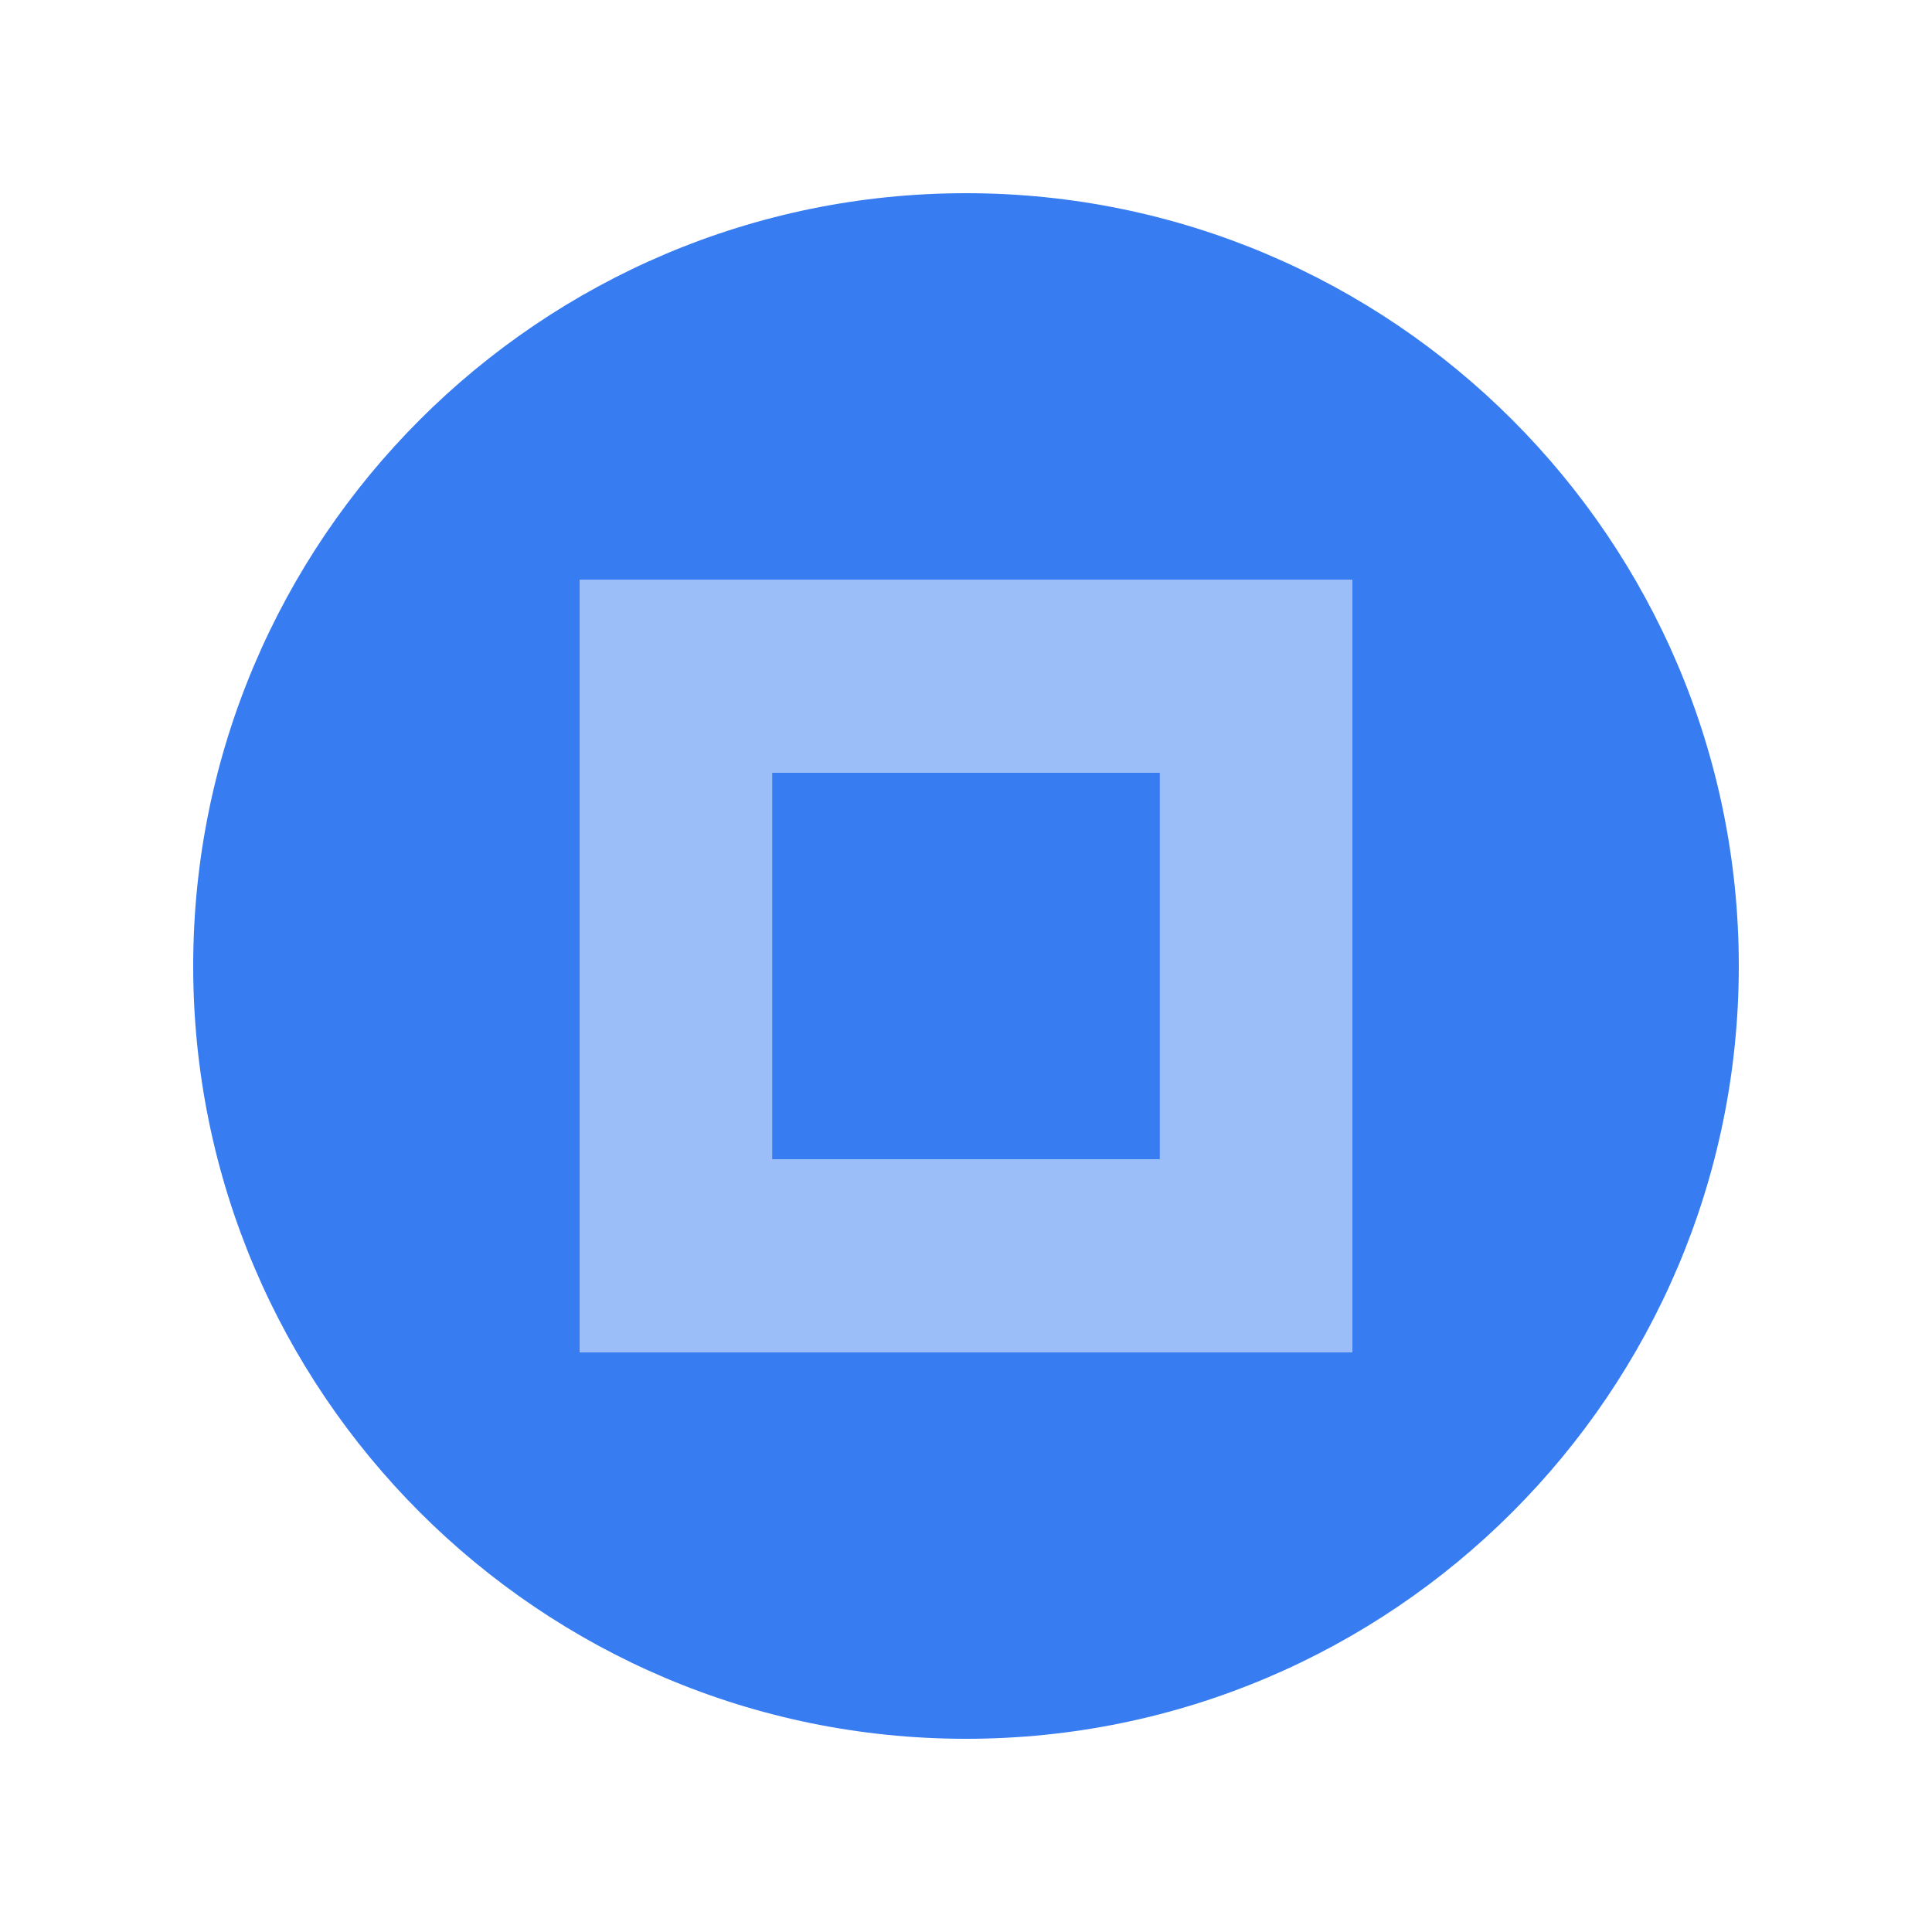
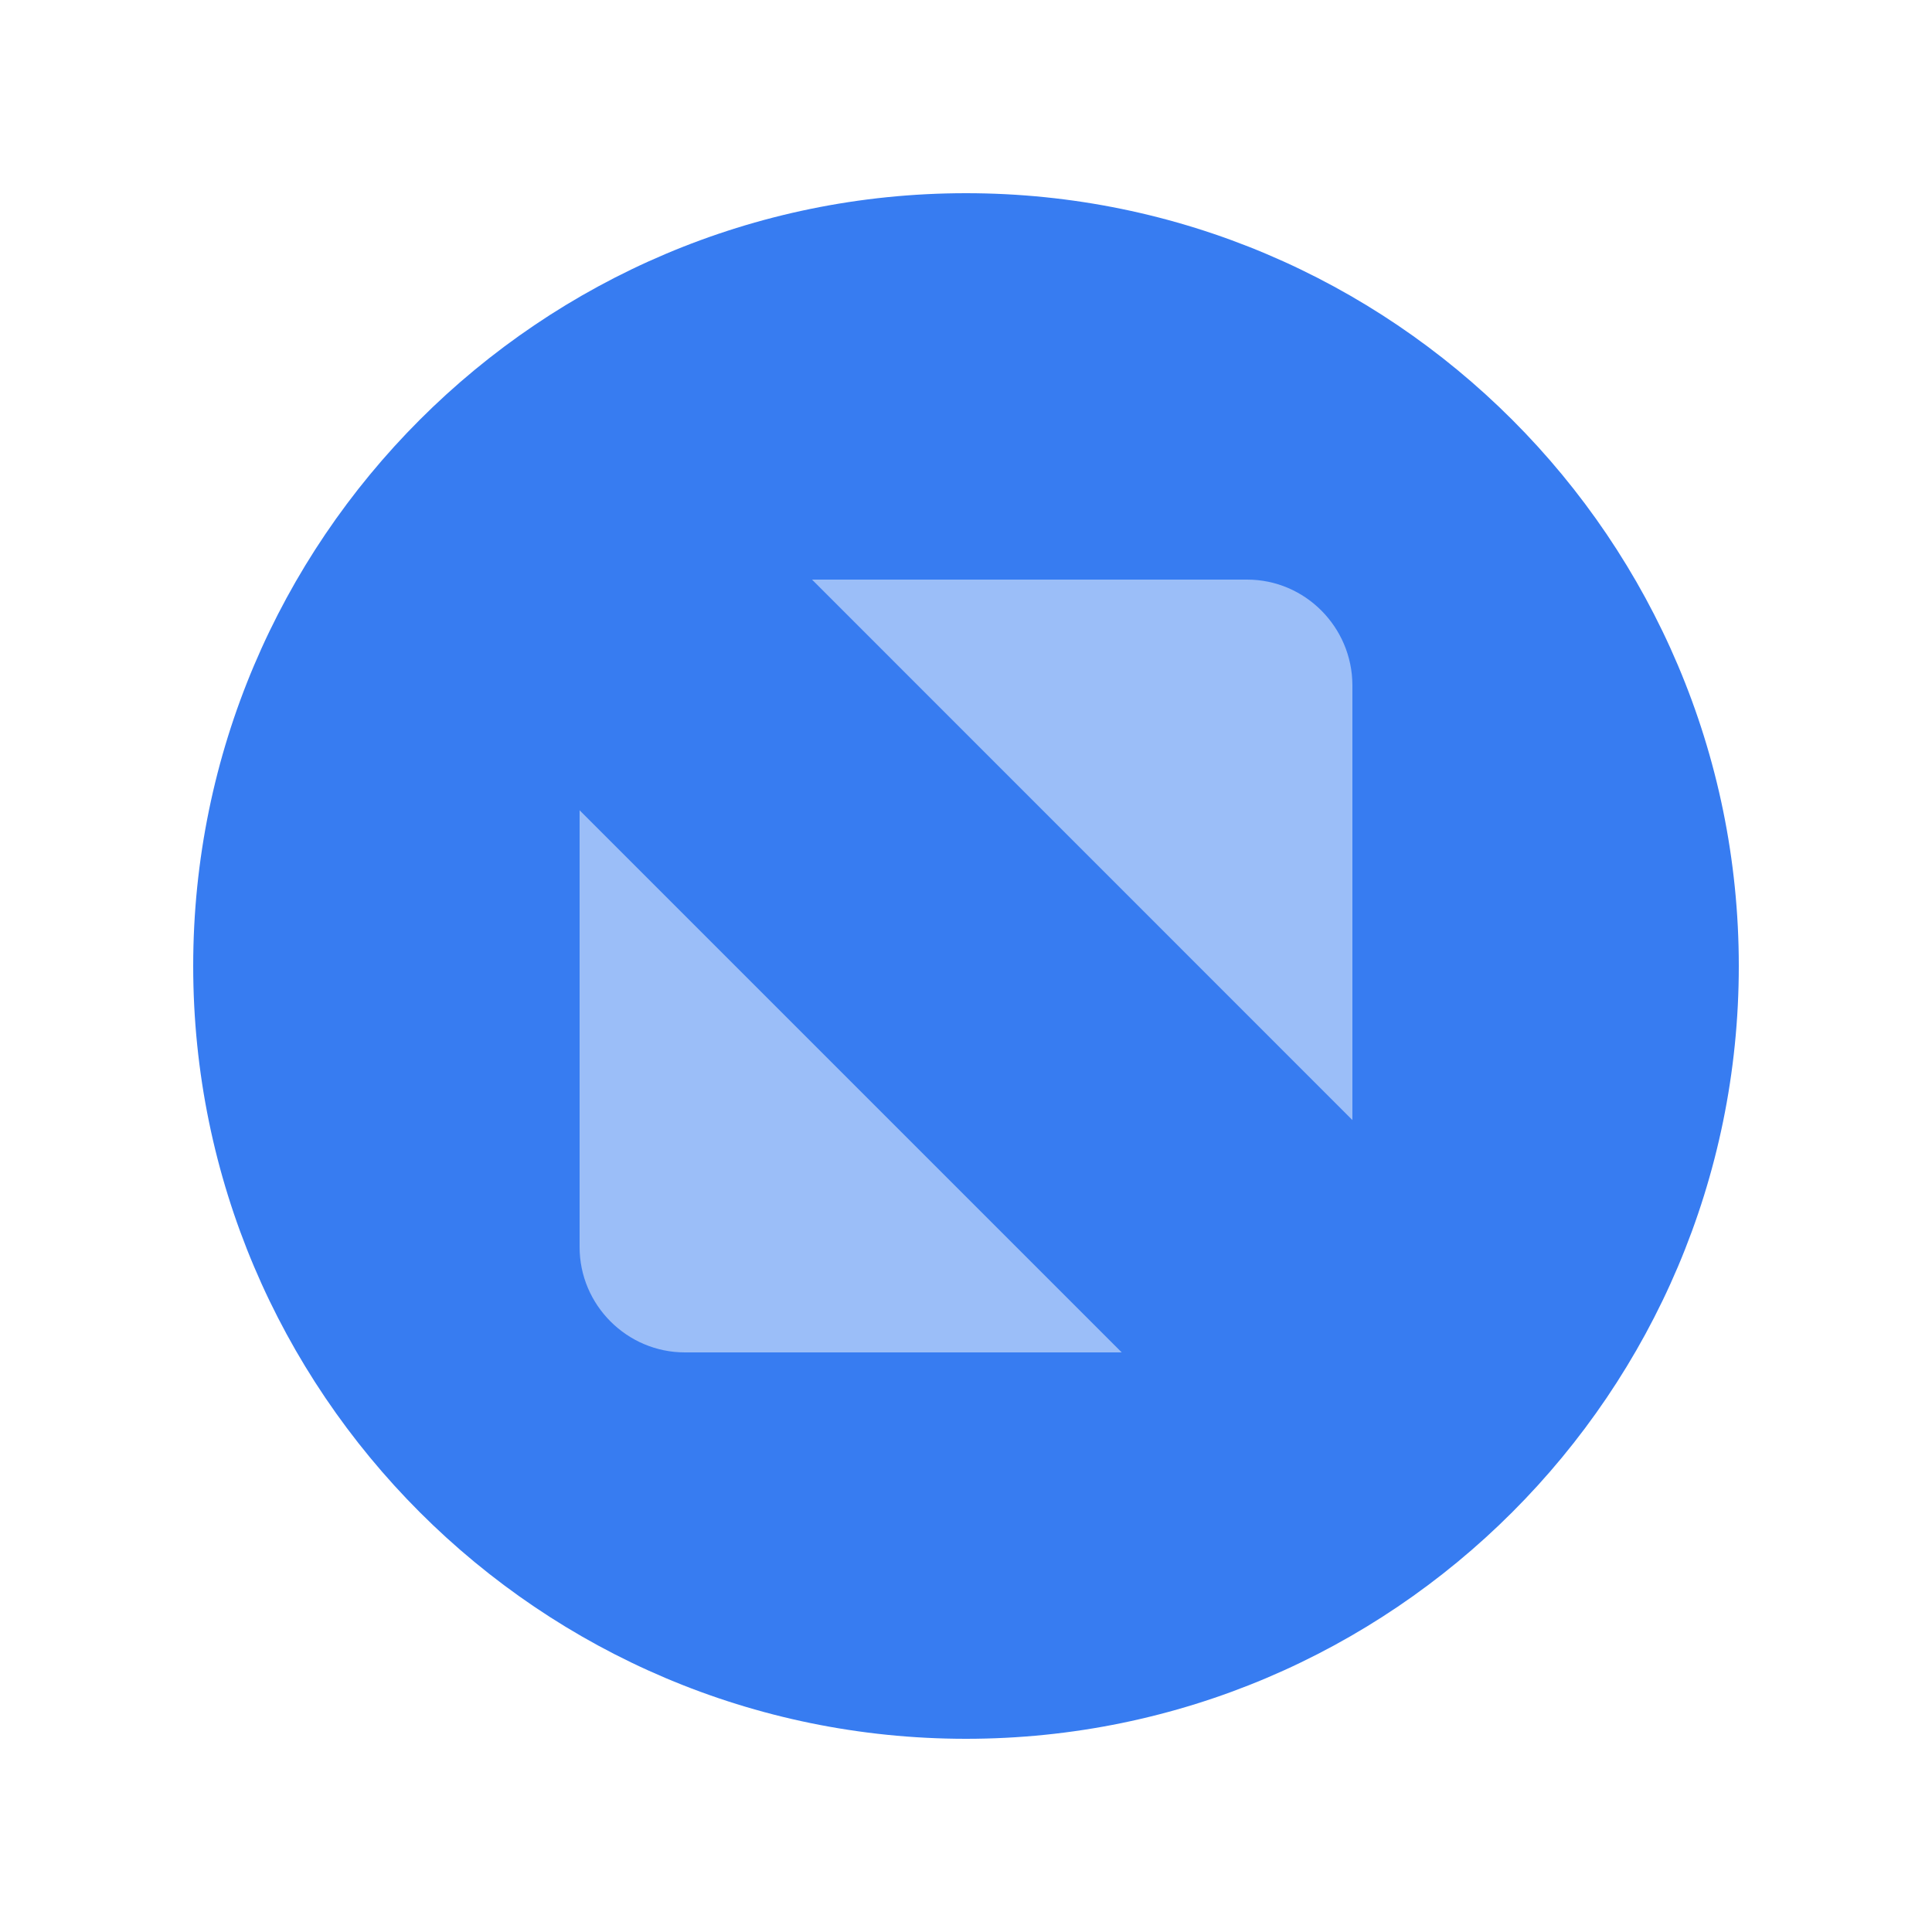
- <svg xmlns="http://www.w3.org/2000/svg" version="1.1" viewBox="0 0 20 20" id="svg188" width="20" height="20">
+ <svg xmlns="http://www.w3.org/2000/svg" version="1.1" viewBox="0 0 20 20" id="svg189" width="20" height="20">
  <defs id="defs18">
    <radialGradient id="radialGradient1090-4-5" cx="19" cy="571.7" r="7.503" gradientTransform="matrix(1.4224,-5.3748e-7,5.371e-7,1.4224,57.973,-174.87)" gradientUnits="userSpaceOnUse">
      <stop stop-color="#fff" offset="0" id="stop2" />
      <stop stop-color="#fff" offset=".6" id="stop4" />
      <stop stop-color="#bababa" offset="1" id="stop6" />
    </radialGradient>
    <clipPath id="a-9">
      <rect x="9.5" y="178.85" width="6" height="28" fill="#ffffff" opacity="0.539" id="rect9" />
    </clipPath>
    <clipPath id="b-8">
      <rect x="109.41" y="196.63" width="16" height="16" opacity="0.3" id="rect12" />
    </clipPath>
    <clipPath id="clipPath6191">
      <path d="m 9.5,194.85 v -16 h 16 v 5 h -11 v 11 z" style="stroke-width:30.2;stroke-linecap:round;stroke-linejoin:round" id="path15" />
    </clipPath>
  </defs>
  <g id="maximize-pressed" transform="translate(-75,-594.36)">
-     <rect x="75" y="594.36" width="20" height="20" fill="#23252e" stroke-width="0.714" style="fill:#ffffff" id="rect104" />
-     <path d="m 85,596.36 c -4.412,0 -8,3.588 -8,8 0,4.412 3.588,8 8,8 4.412,0 8,-3.588 8,-8 0,-4.412 -3.588,-8 -8,-8 z" color="#000000" color-rendering="auto" dominant-baseline="auto" fill="url(#radialGradient1090-4-5-6)" image-rendering="auto" shape-rendering="auto" solid-color="#000000" stop-color="#000000" style="fill:#377cf1;stroke-width:1.01" id="path106" />
-     <path d="m 81,600.36 v 8 h 8 v -8 z m 1.994,2 h 4.012 v 4 h -4.012 z" color="#000000" color-rendering="auto" dominant-baseline="auto" fill="#fff" image-rendering="auto" shape-rendering="auto" solid-color="#000000" style="opacity:0.5;fill:#ffffff;stroke-width:1.01" id="path108" />
+     <rect x="75" y="594.36" width="20" height="20" fill="#23252e" stroke-width="0.714" style="fill:#ffffff" id="rect105" />
+     <path d="m 85,596.36 c -4.412,0 -8,3.588 -8,8 0,4.412 3.588,8 8,8 4.412,0 8,-3.588 8,-8 0,-4.412 -3.588,-8 -8,-8 z" color="#000000" color-rendering="auto" dominant-baseline="auto" fill="url(#radialGradient1090-4-5-6)" image-rendering="auto" shape-rendering="auto" solid-color="#000000" stop-color="#000000" style="fill:#377cf1;stroke-width:1.01" id="path107" />
+     <path d="m 83.406,600.36 h 4.504 c 0.6,0 1.087,0.491 1.09,1.091 v 4.504 z m 3.206,8 h -4.522 c -0.6,0 -1.09,-0.491 -1.09,-1.09 v -4.522 l 5.612,5.612" color="#000000" color-rendering="auto" dominant-baseline="auto" fill="#fff" image-rendering="auto" shape-rendering="auto" solid-color="#000000" style="opacity:0.5;fill:#ffffff;stroke-width:1.01" id="path109" />
  </g>
</svg>
